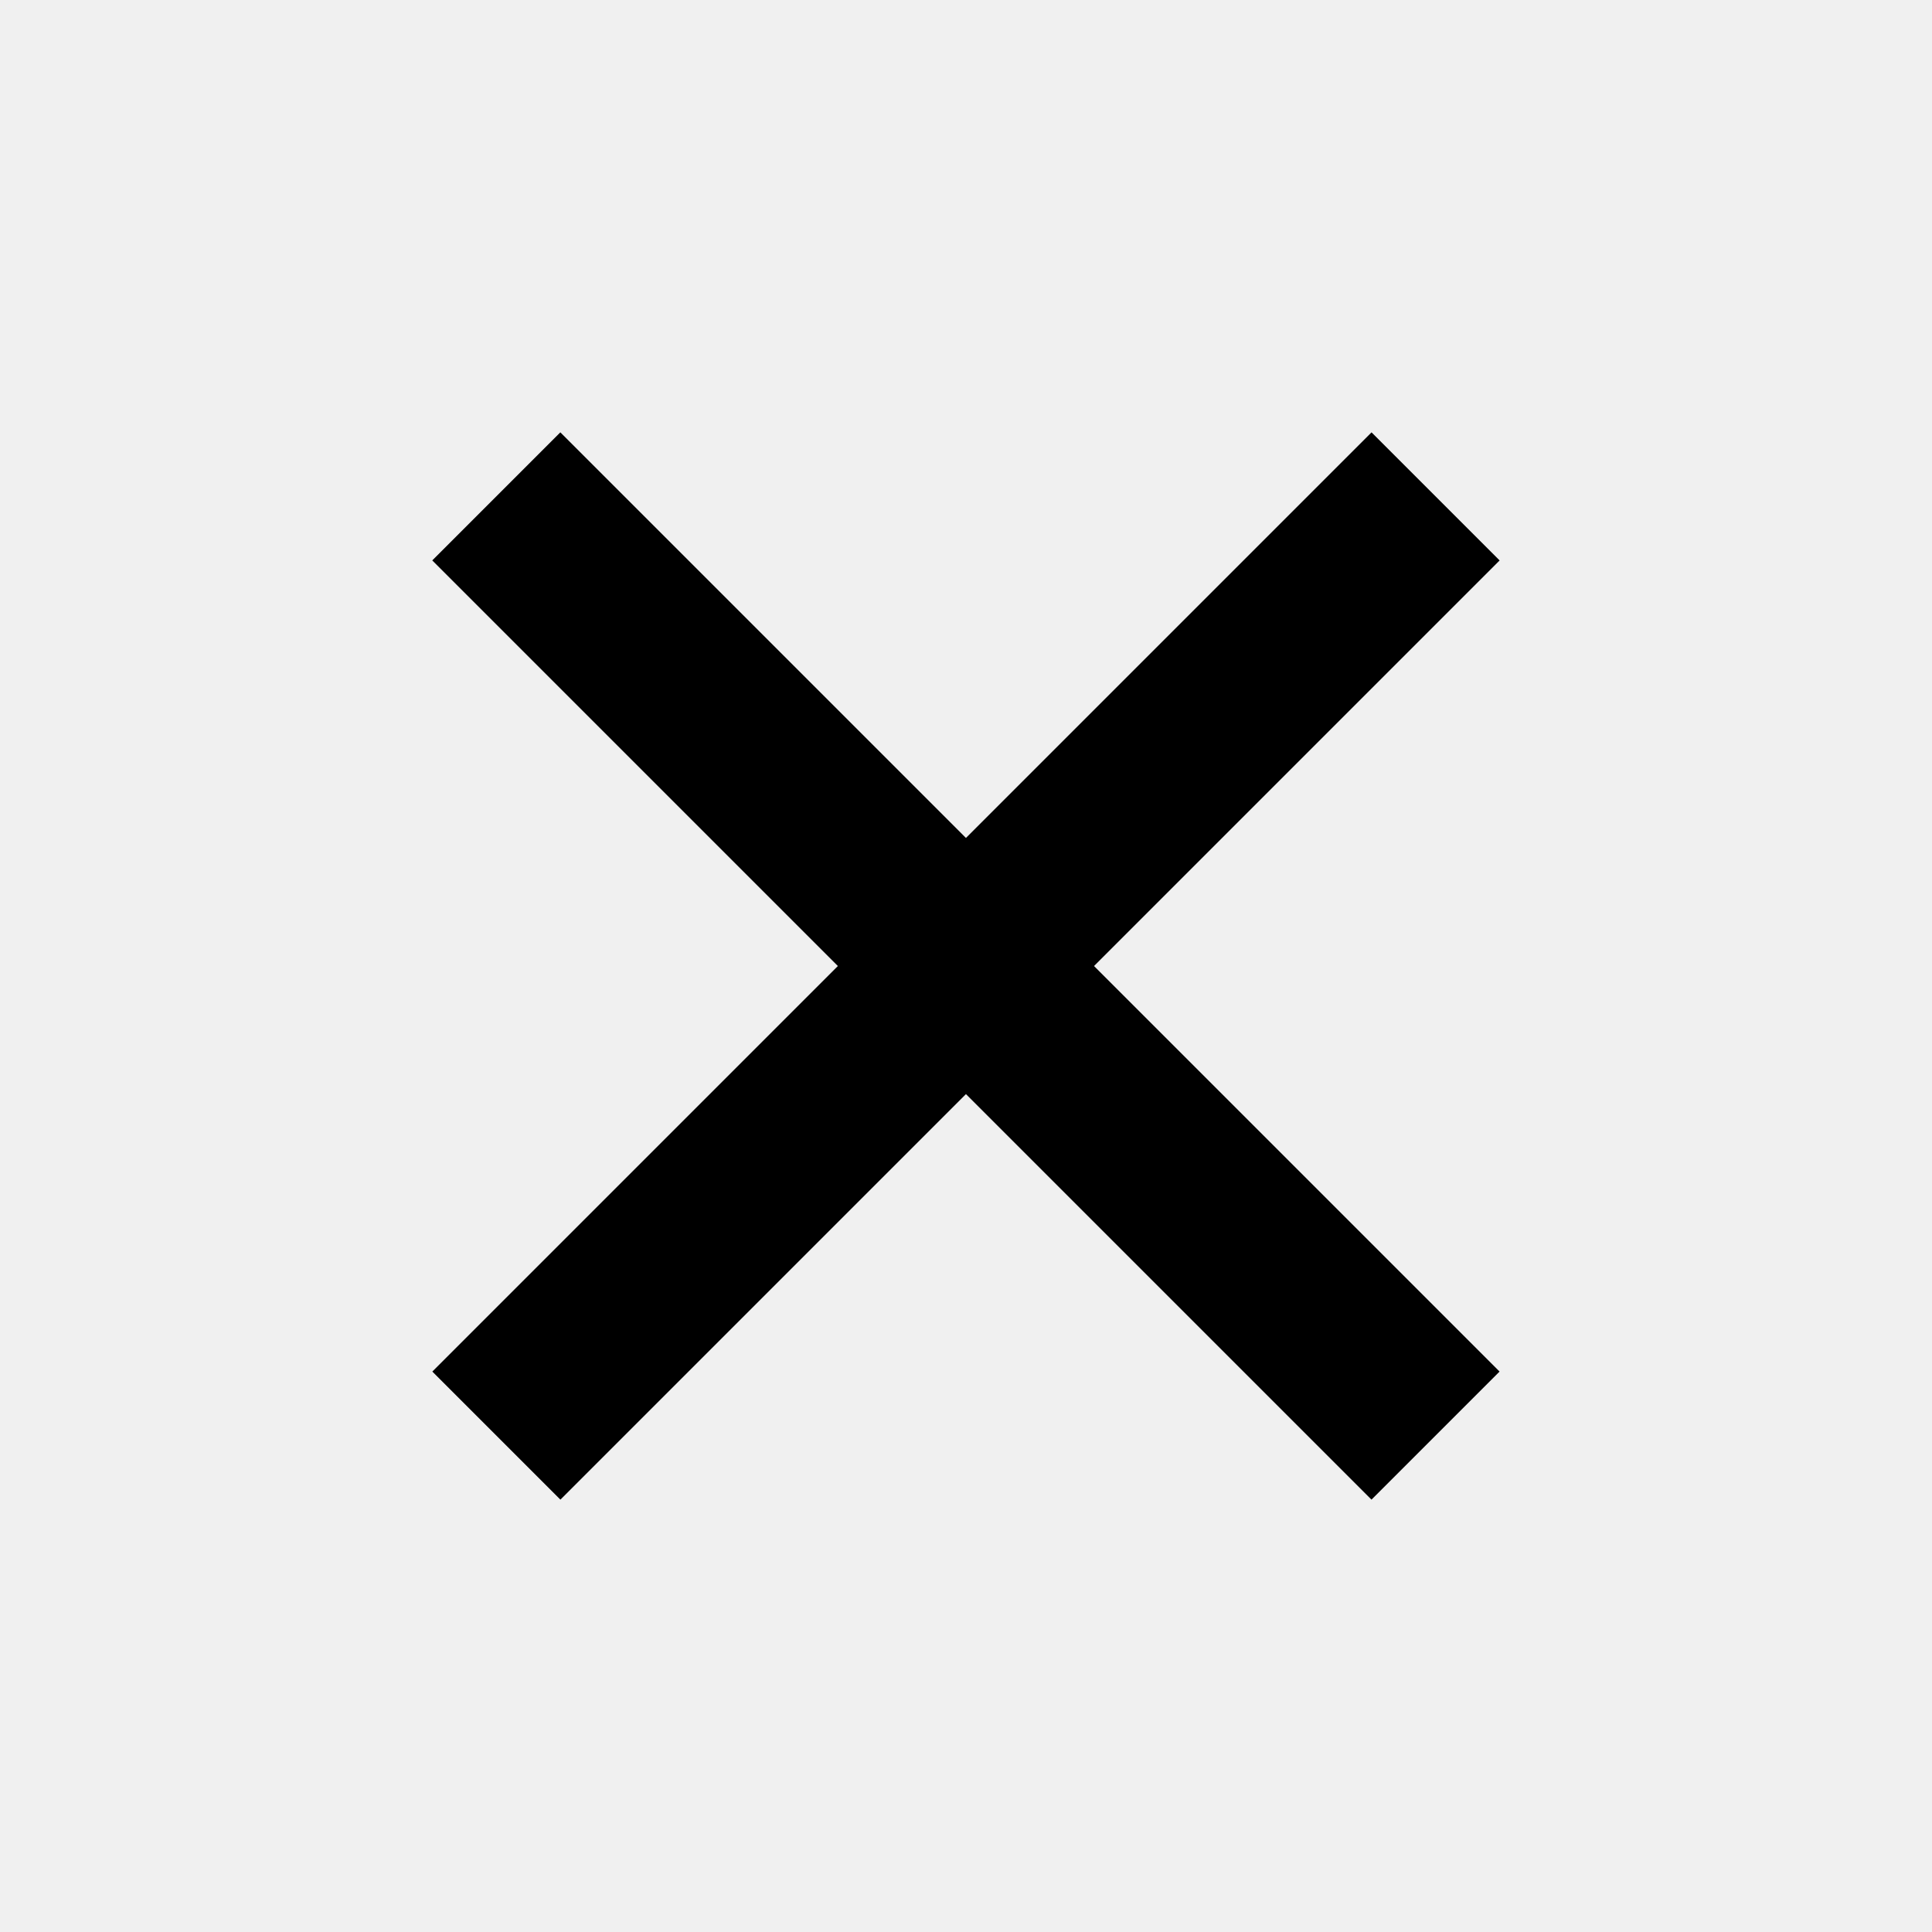
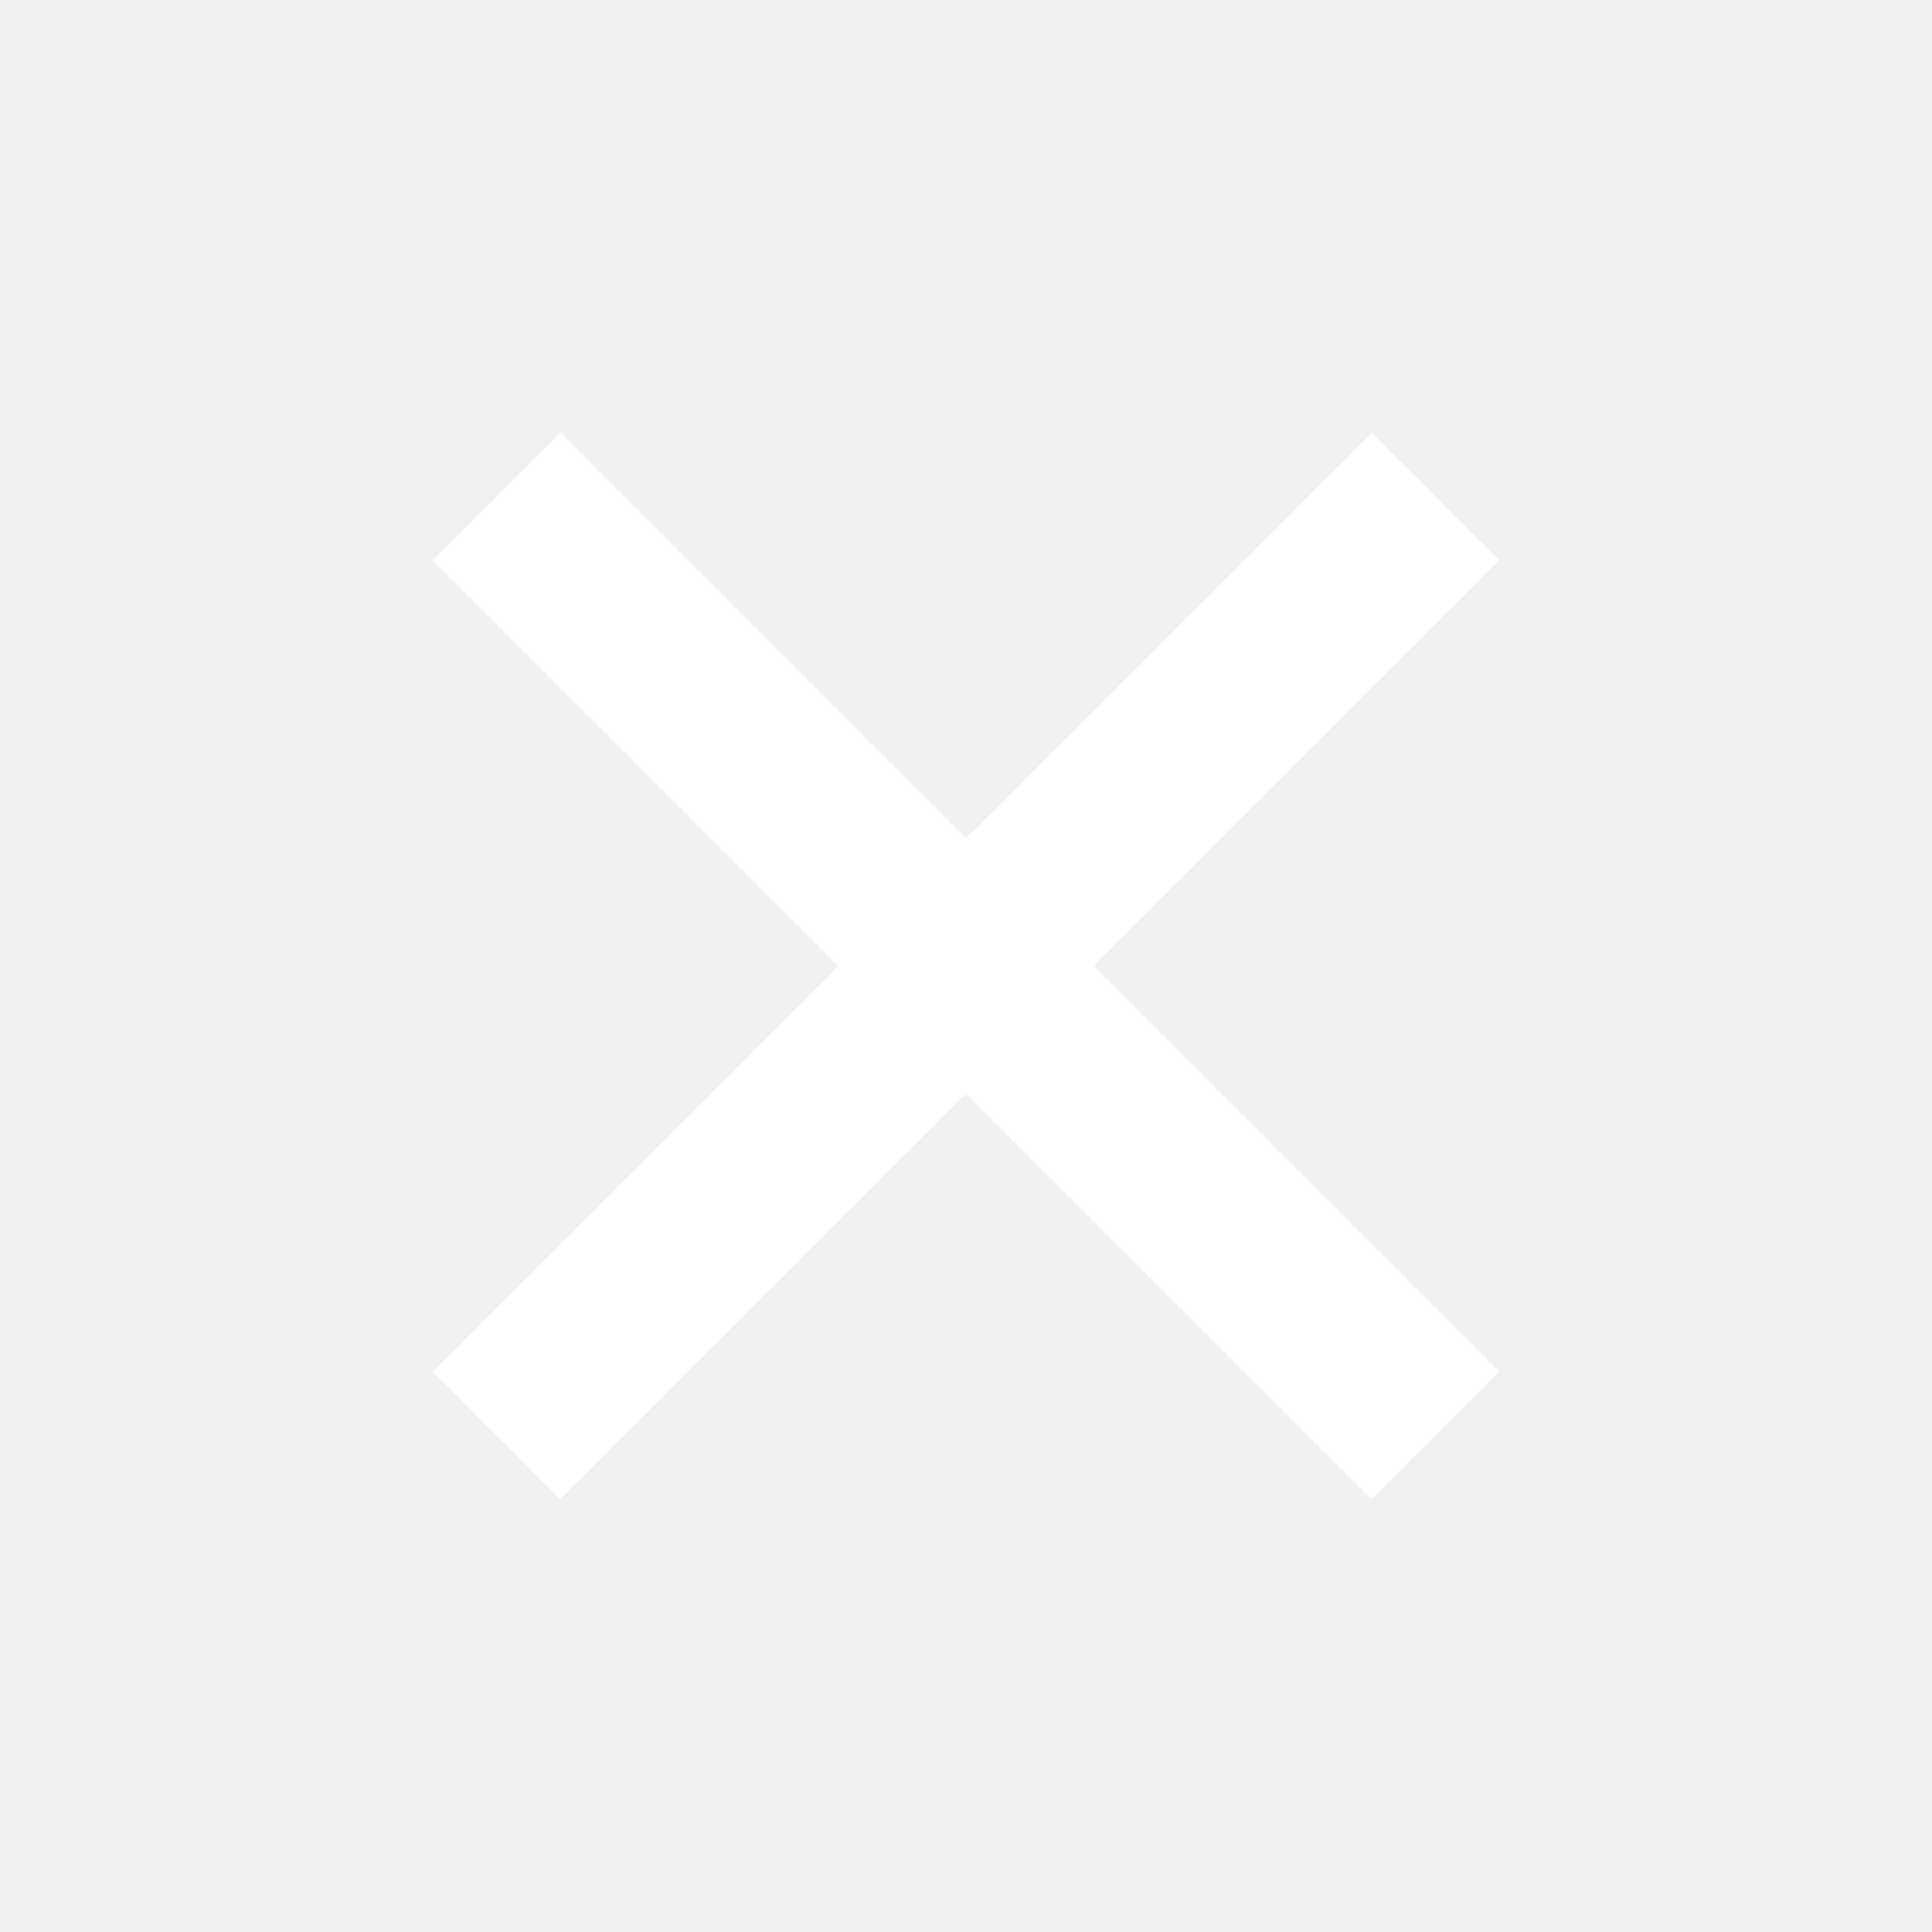
<svg xmlns="http://www.w3.org/2000/svg" width="32" height="32" viewBox="0 0 32 32" fill="none">
-   <rect x="7.16" y="9.282" width="3" height="22" transform="rotate(-45 7.16016 9.28249)" fill="black" />
-   <rect x="22.717" y="7.161" width="3" height="22" transform="rotate(45 22.7168 7.16117)" fill="black" />
+   <rect x="7.161" y="9.282" width="3" height="22" transform="rotate(-45 7.16064 9.28247)" fill="white" />
+   <rect x="22.717" y="7.161" width="3" height="22" transform="rotate(45 22.7173 7.16113)" fill="white" />
</svg>
